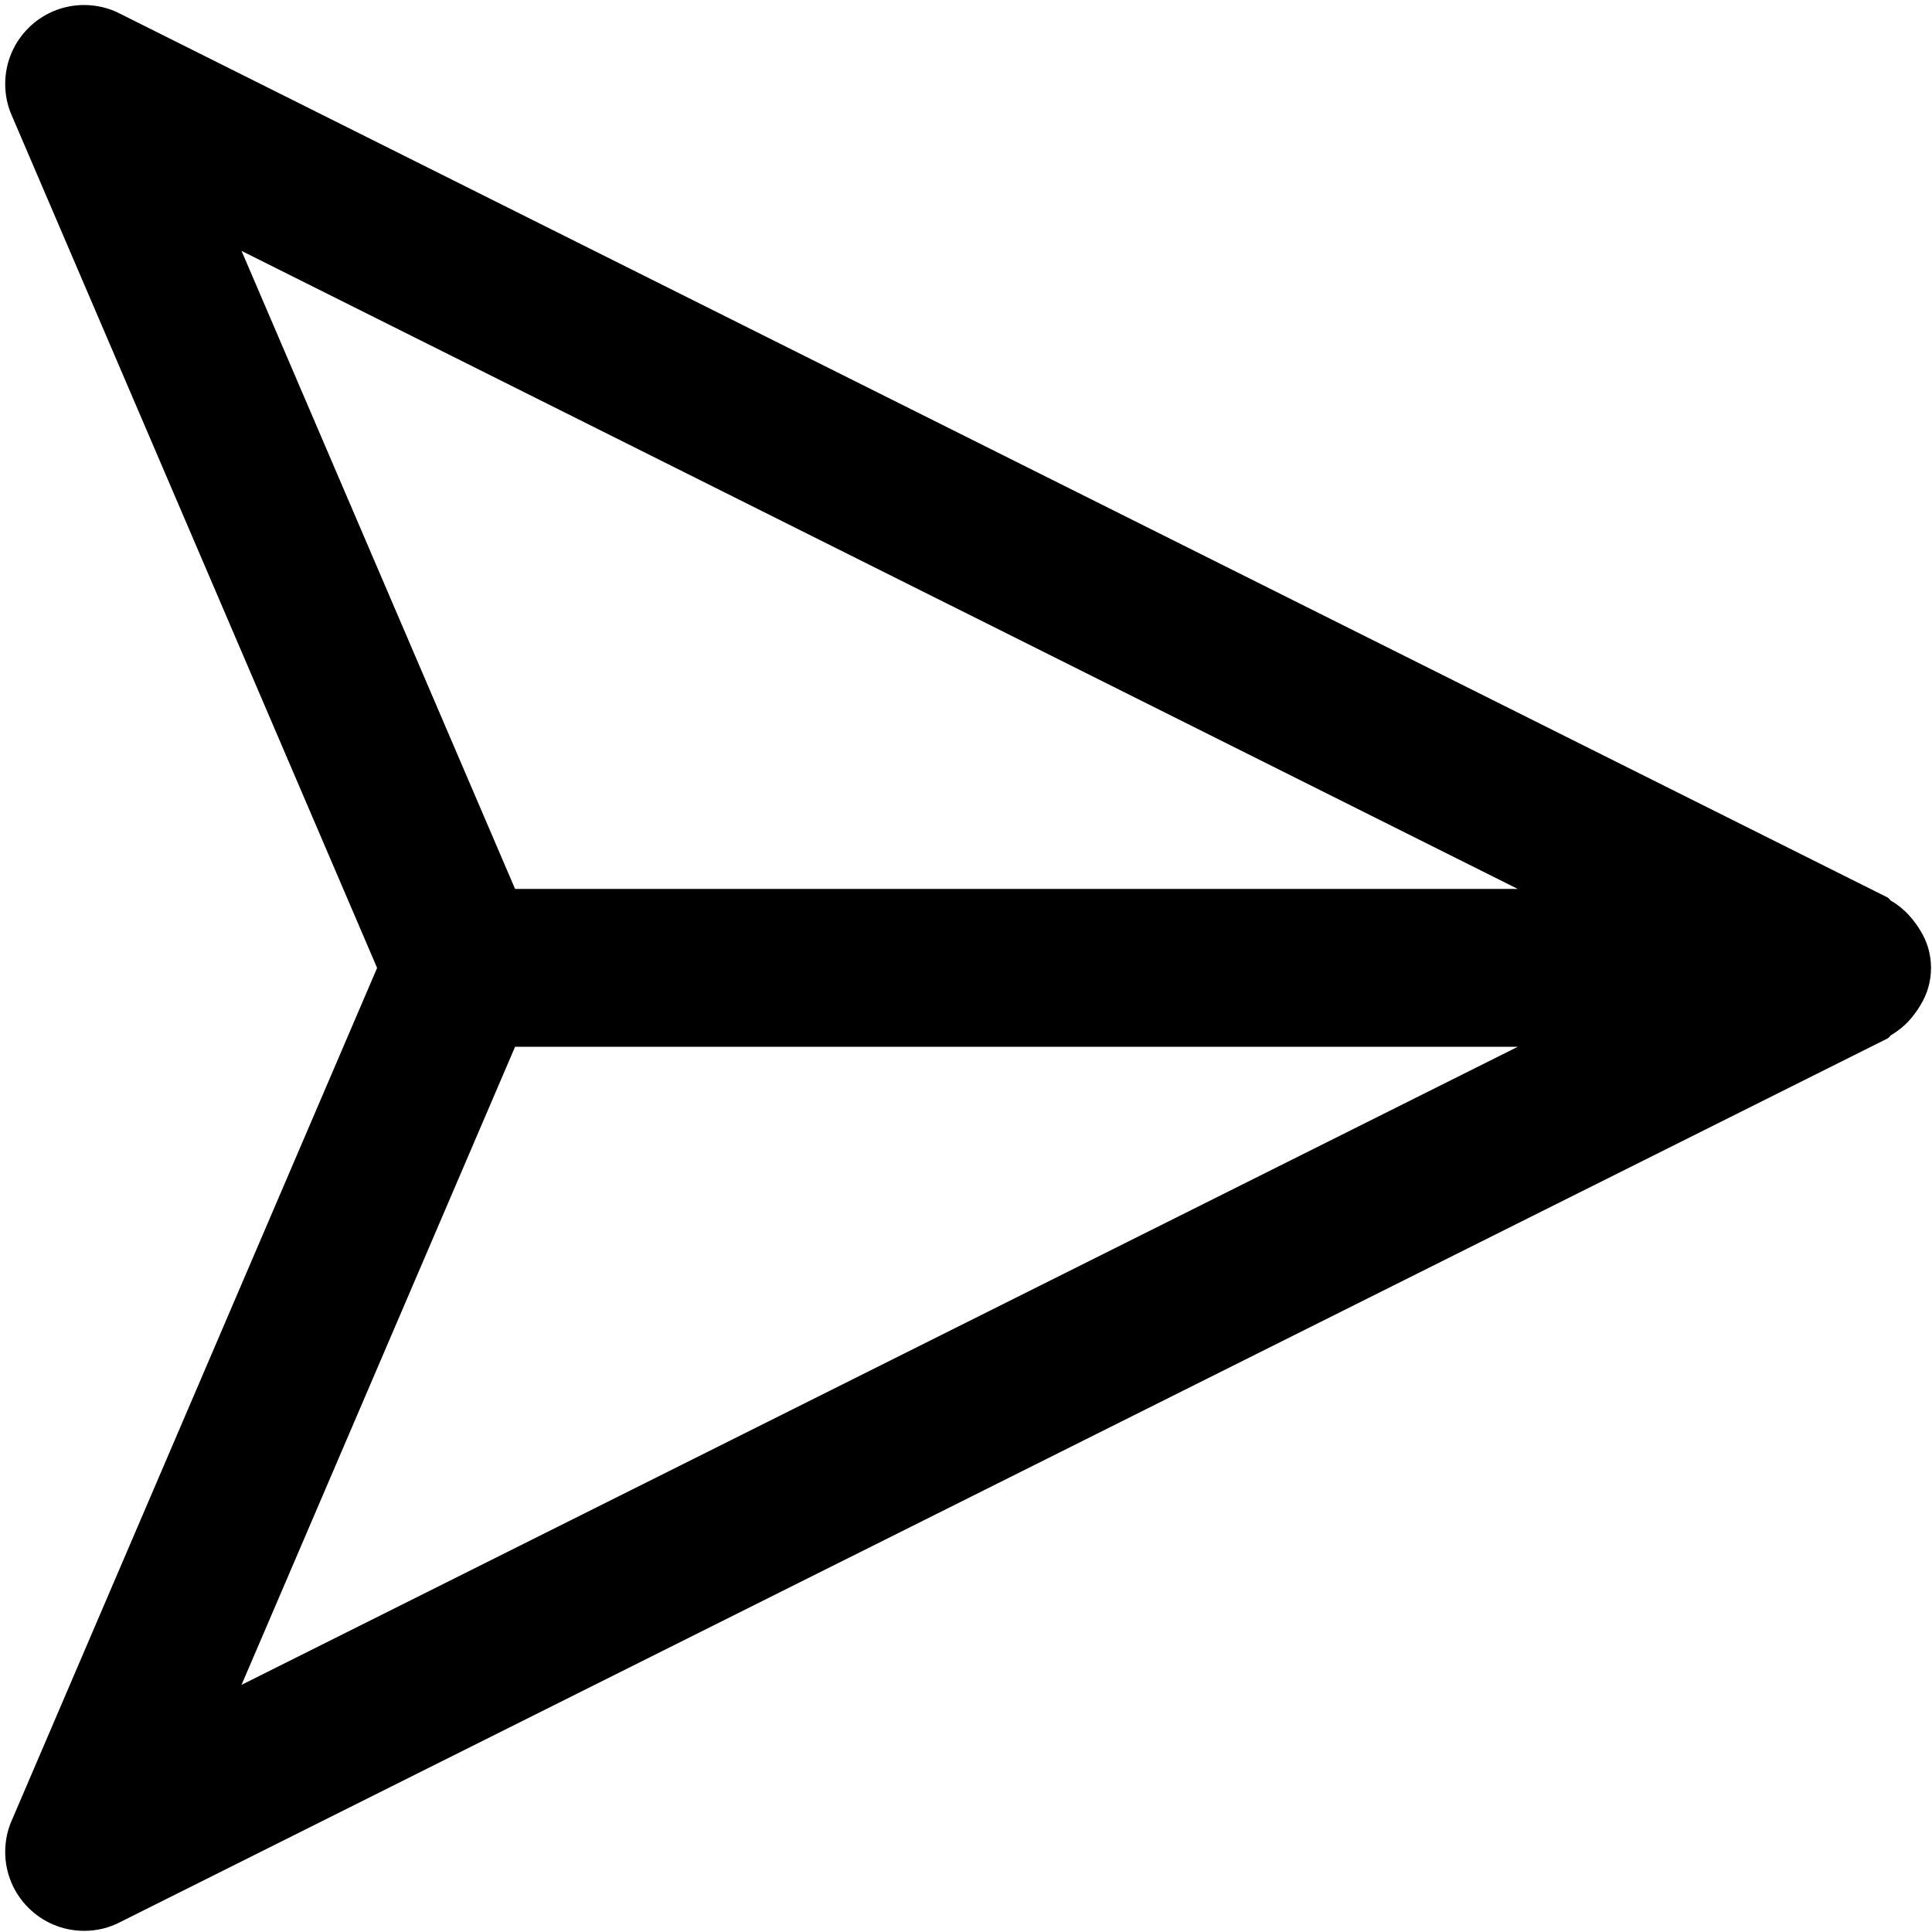
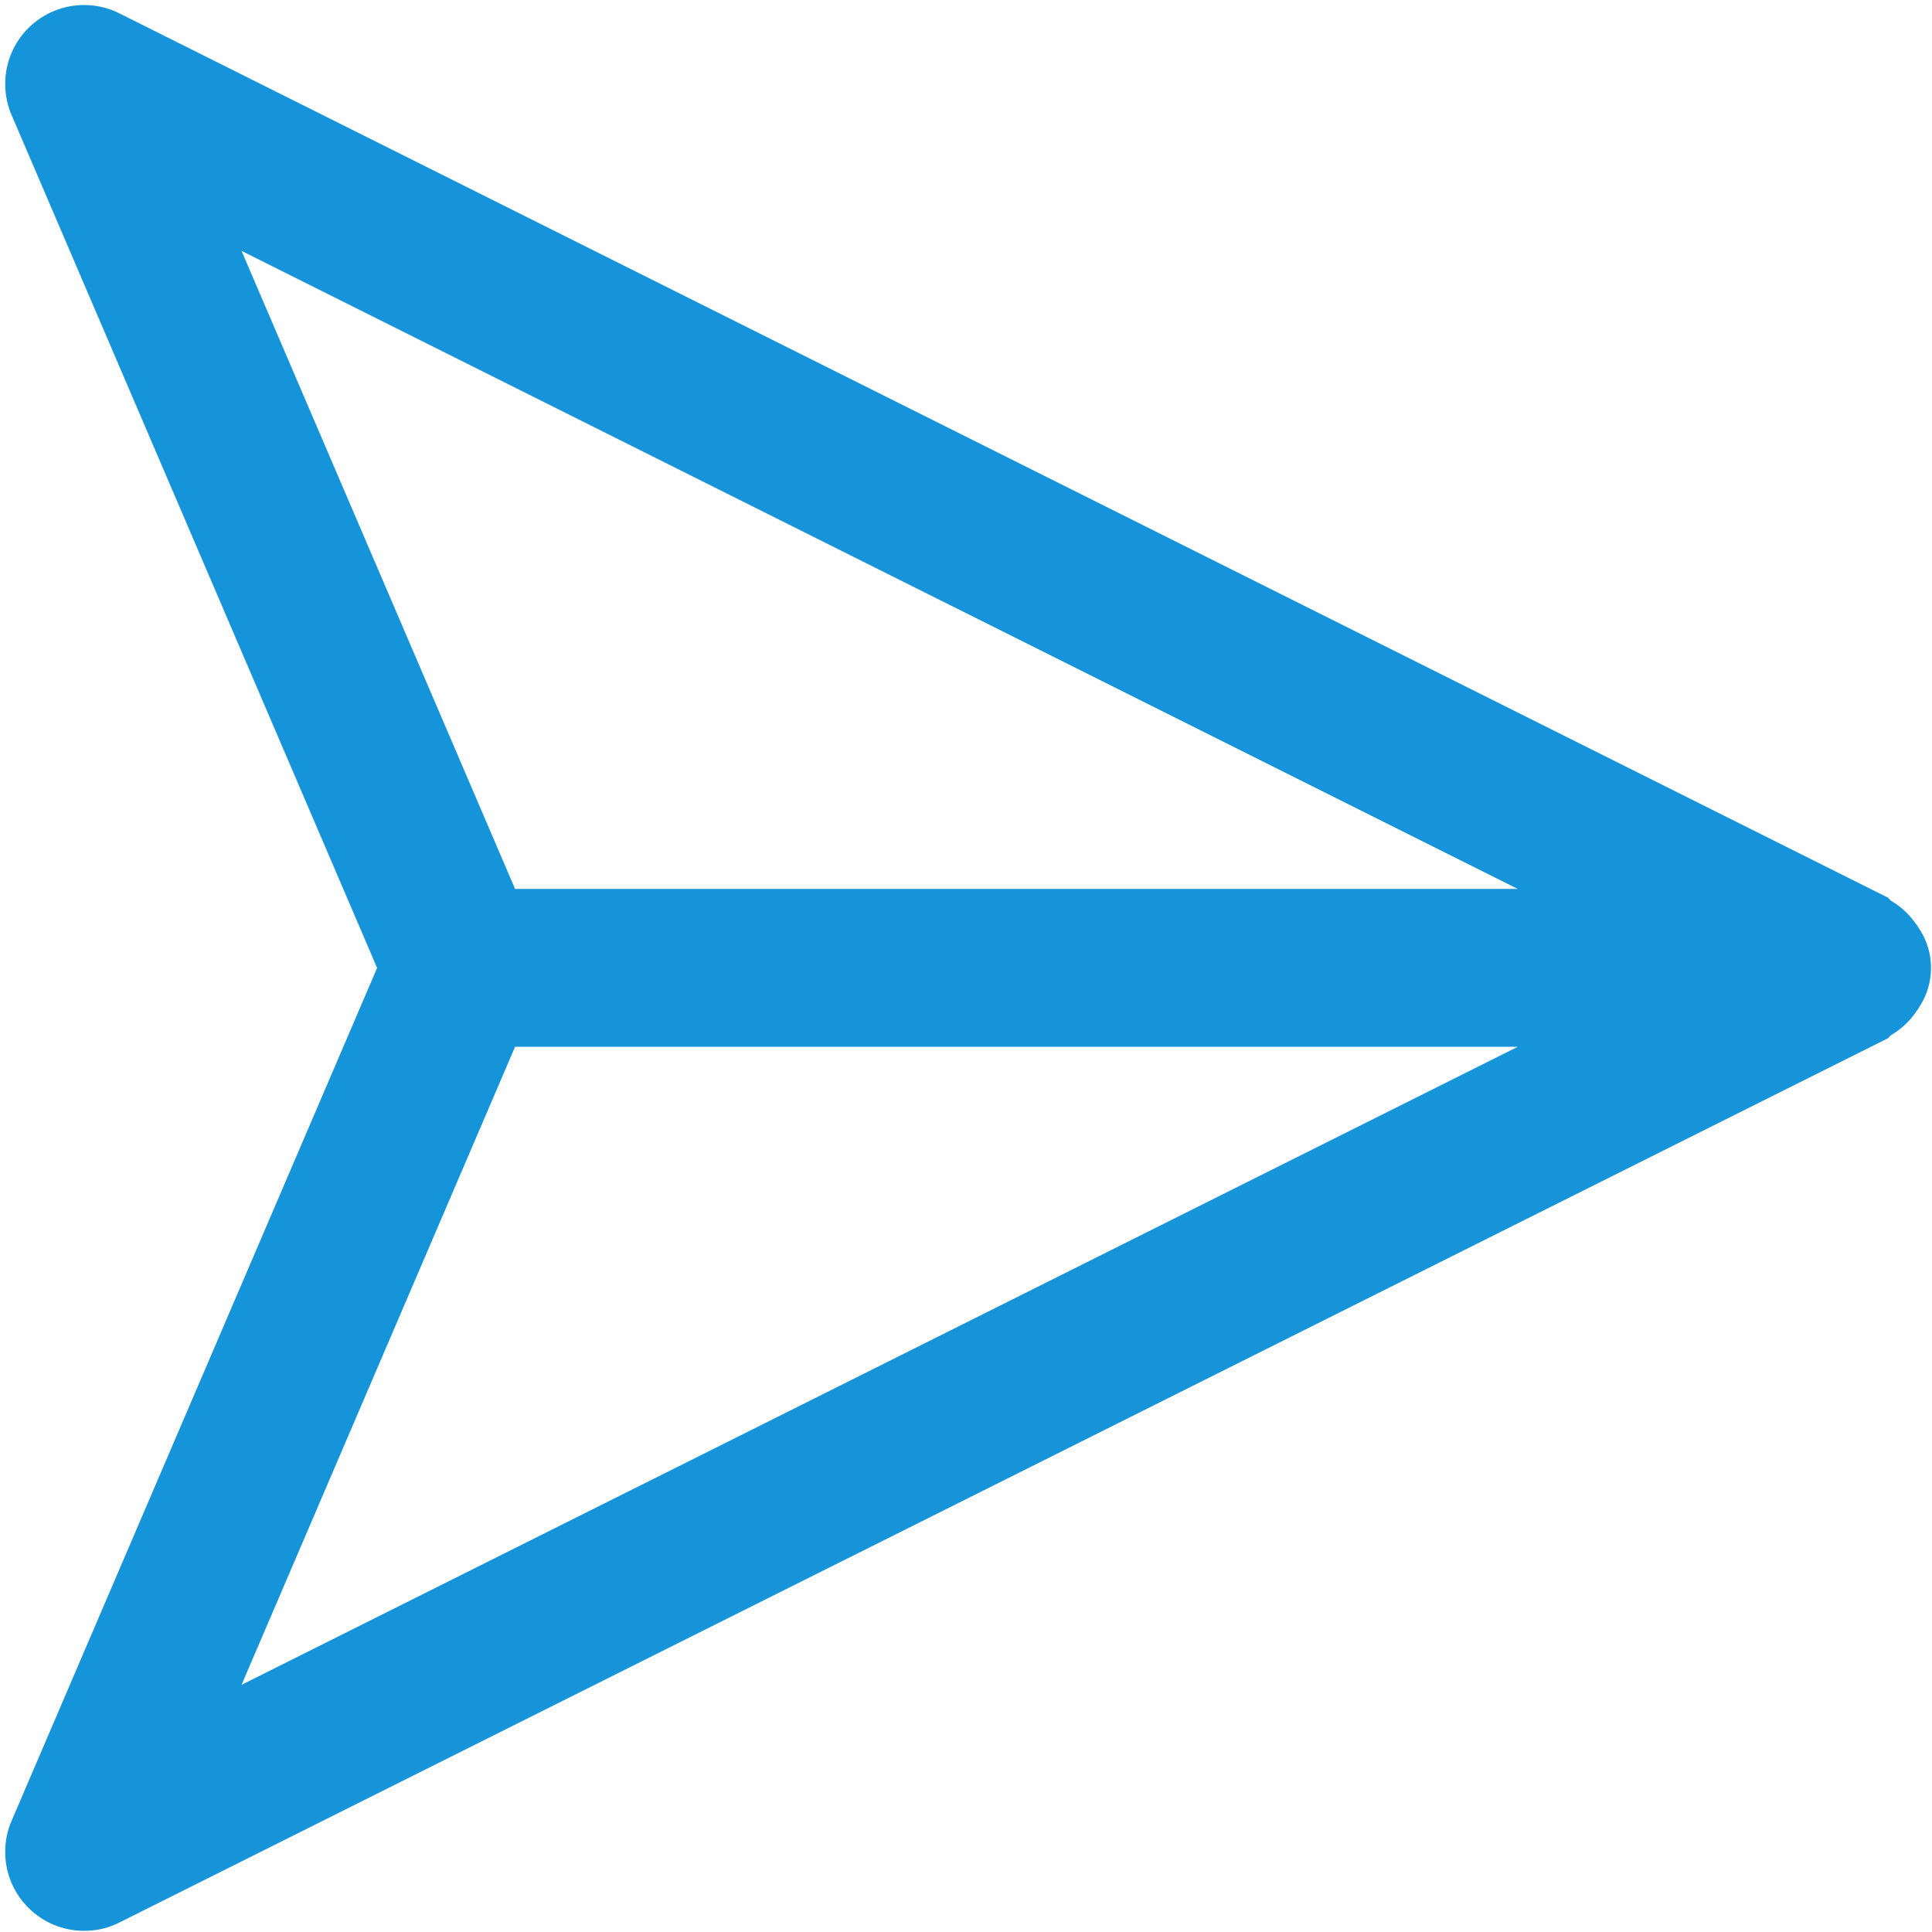
<svg xmlns="http://www.w3.org/2000/svg" width="364" height="364" viewBox="0 0 364 364" fill="none">
-   <path d="M361.828 189.358C363.077 187.371 363.815 184.944 363.815 182.351C363.815 179.757 363.077 177.343 361.792 175.296L361.828 175.356C361.471 174.749 361.126 174.238 360.745 173.75L360.769 173.786C359.579 172.156 358.116 170.799 356.415 169.788L356.344 169.753C356.046 169.575 355.904 169.217 355.583 169.063L22.488 2.516C20.549 1.528 18.265 0.946 15.85 0.946C7.63 0.946 0.98 7.608 0.98 15.816C0.98 17.934 1.42 19.944 2.217 21.764L2.182 21.669L71.049 182.363L2.182 343.057C1.421 344.782 0.98 346.793 0.98 348.91C0.98 357.119 7.642 363.78 15.85 363.78C15.85 363.78 15.85 363.78 15.862 363.78L15.862 363.78C15.874 363.78 15.886 363.78 15.898 363.78C18.313 363.78 20.585 363.197 22.595 362.162L22.512 362.198L355.606 195.663C355.927 195.508 356.058 195.151 356.368 194.973C358.128 193.926 359.603 192.57 360.757 190.975L360.781 190.928C361.138 190.476 361.495 189.952 361.804 189.417L361.84 189.346L361.828 189.358ZM45.508 47.27L285.954 167.481H97.042L45.508 47.27ZM97.042 197.221H285.954L45.508 317.432L97.042 197.221Z" fill="black" />
+   <path d="M361.828 189.358C363.077 187.371 363.815 184.944 363.815 182.351C363.815 179.757 363.077 177.343 361.792 175.296L361.828 175.356C361.471 174.749 361.126 174.238 360.745 173.75L360.769 173.786C359.579 172.156 358.116 170.799 356.415 169.788L356.344 169.753C356.046 169.575 355.904 169.217 355.583 169.063L22.488 2.516C20.549 1.528 18.265 0.946 15.85 0.946C7.63 0.946 0.98 7.608 0.98 15.816C0.98 17.934 1.42 19.944 2.217 21.764L2.182 21.669L71.049 182.363L2.182 343.057C1.421 344.782 0.98 346.793 0.98 348.91C0.98 357.119 7.642 363.78 15.85 363.78C15.85 363.78 15.85 363.78 15.862 363.78L15.862 363.78C15.874 363.78 15.886 363.78 15.898 363.78C18.313 363.78 20.585 363.197 22.595 362.162L22.512 362.198L355.606 195.663C355.927 195.508 356.058 195.151 356.368 194.973C358.128 193.926 359.603 192.57 360.757 190.975L360.781 190.928C361.138 190.476 361.495 189.952 361.804 189.417L361.84 189.346L361.828 189.358ZM45.508 47.27L285.954 167.481H97.042L45.508 47.27ZM97.042 197.221H285.954L45.508 317.432L97.042 197.221Z" fill="#1694da" />
</svg>
